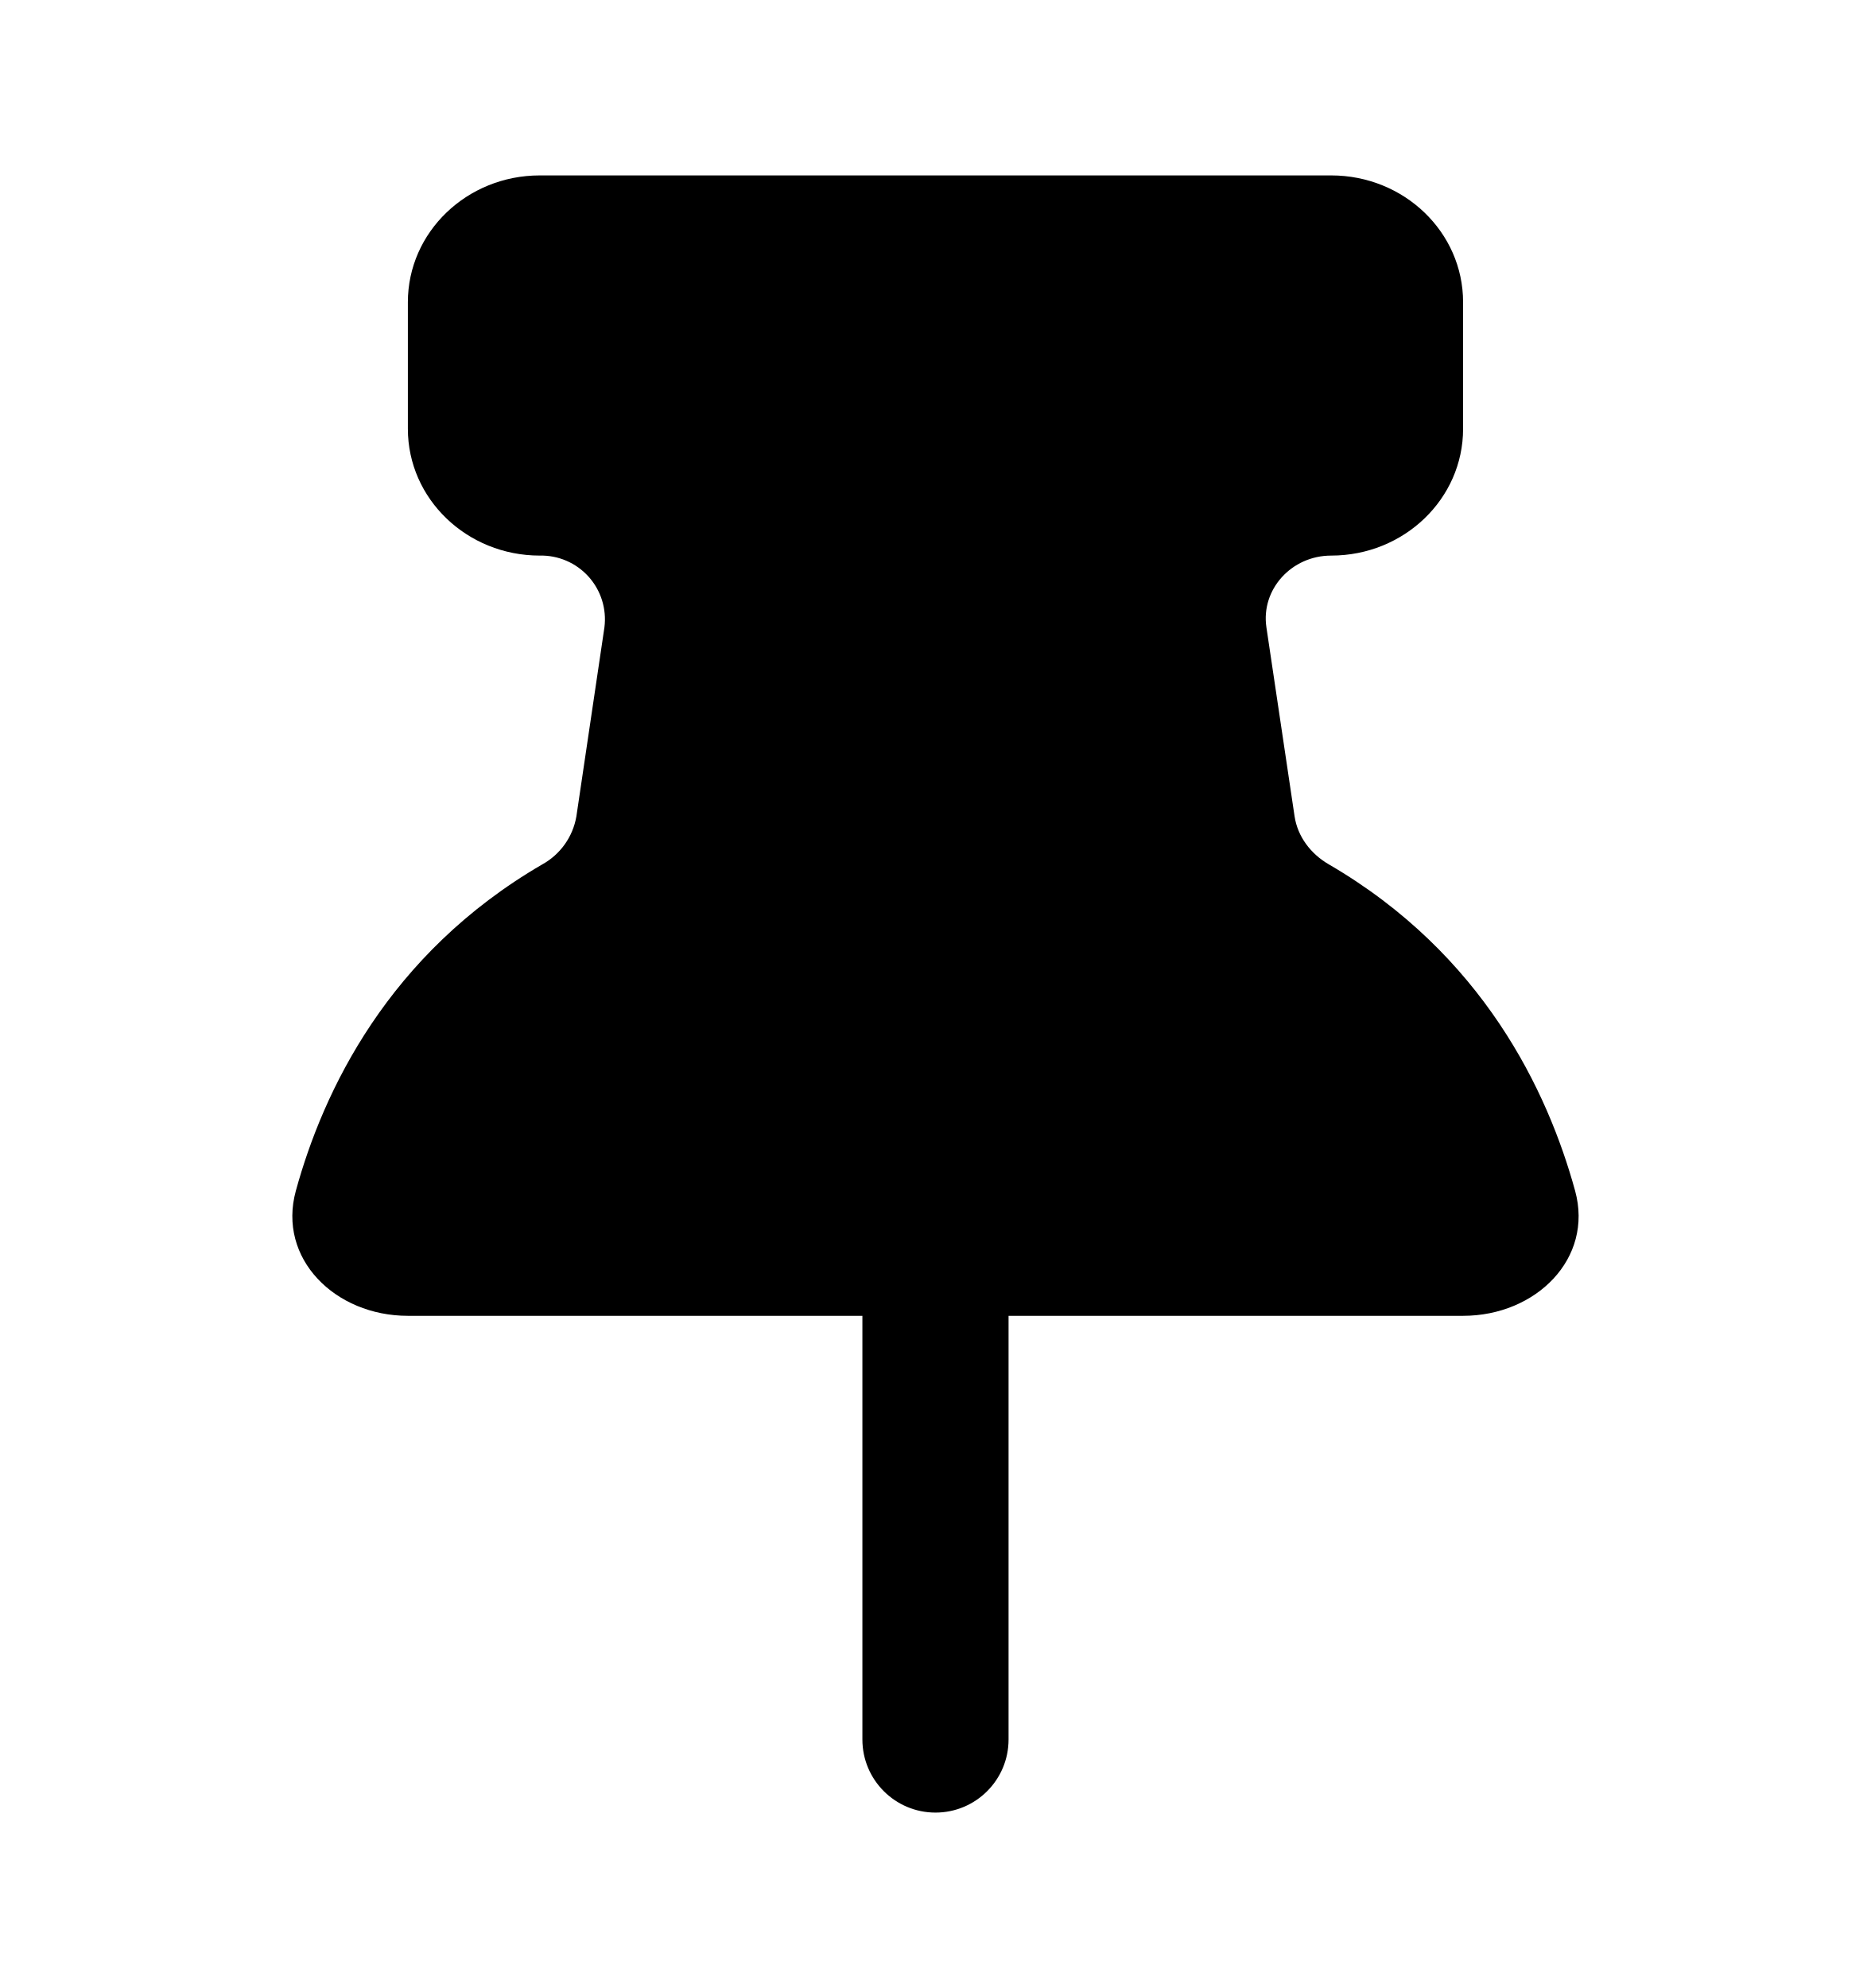
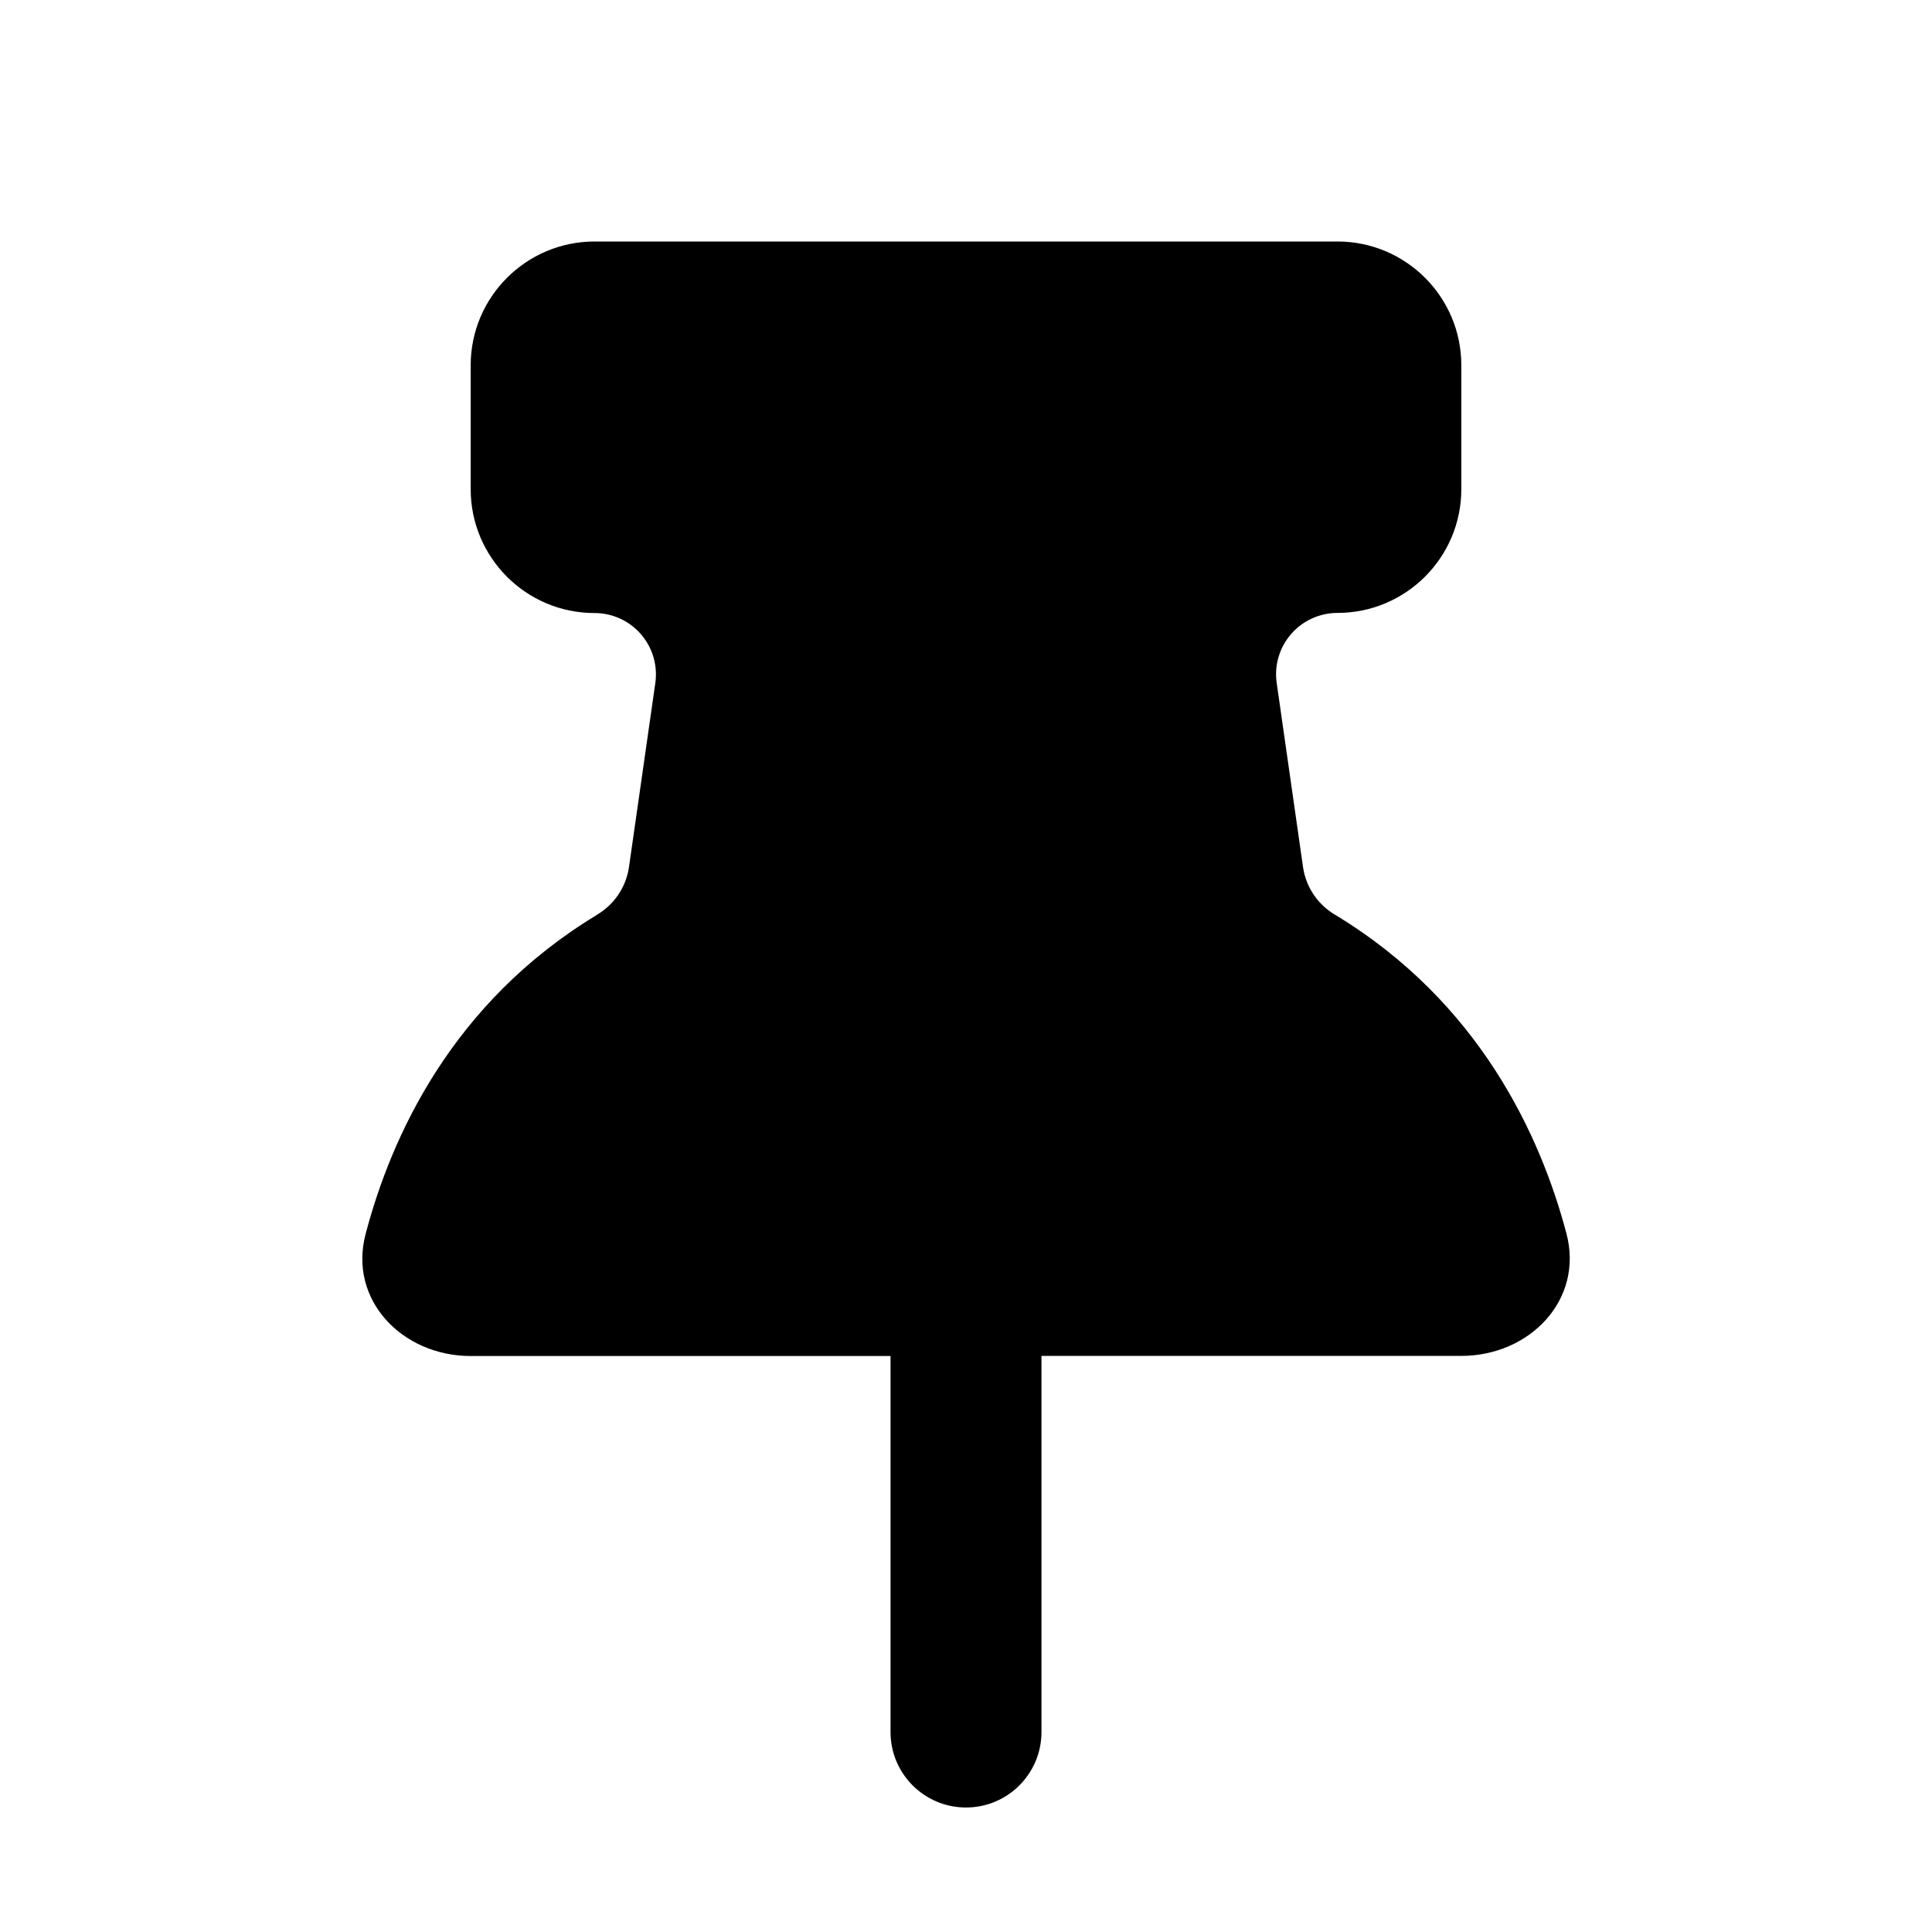
- <svg xmlns="http://www.w3.org/2000/svg" width="16" height="17" fill="currentColor" viewBox="0 0 16 17">
-   <path fill-rule="evenodd" d="M4.637 7.392a.581.581 0 0 0 .292-.41l.24-1.618a.545.545 0 0 0-.553-.613c-.623 0-1.128-.485-1.128-1.084V2.584c0-.599.505-1.084 1.128-1.084h6.768c.623 0 1.128.485 1.128 1.084v1.083c0 .599-.505 1.084-1.128 1.084-.34 0-.602.29-.554.613l.241 1.617c.026.172.137.32.292.41 1.319.767 1.873 1.94 2.107 2.792.159.579-.335 1.069-.958 1.069H8.625v3.623a.625.625 0 1 1-1.25 0v-3.623H3.488c-.623 0-1.117-.49-.958-1.069.234-.852.789-2.025 2.107-2.791Z" clip-rule="evenodd" />
+ <svg xmlns="http://www.w3.org/2000/svg" width="16" height="16" fill="currentColor" viewBox="0 0 16 16">
+   <g class="pin-filled">
+     <path fill-rule="evenodd" d="M4.943 7.576a.55.55 0 0 0 .265-.389l.219-1.53a.508.508 0 0 0-.503-.58c-.567 0-1.026-.46-1.026-1.026V3.025C3.898 2.46 4.358 2 4.924 2h6.152c.567 0 1.026.46 1.026 1.025v1.026c0 .566-.46 1.025-1.026 1.025a.508.508 0 0 0-.503.58l.219 1.531a.55.55 0 0 0 .265.389c1.199.725 1.703 1.835 1.916 2.641.144.548-.305 1.012-.871 1.012H8.625v3.115a.625.625 0 1 1-1.25 0V11.23H3.898c-.566 0-1.015-.464-.87-1.011.212-.807.716-1.917 1.915-2.642Z" class="Union" clip-rule="evenodd" />
+   </g>
</svg>
